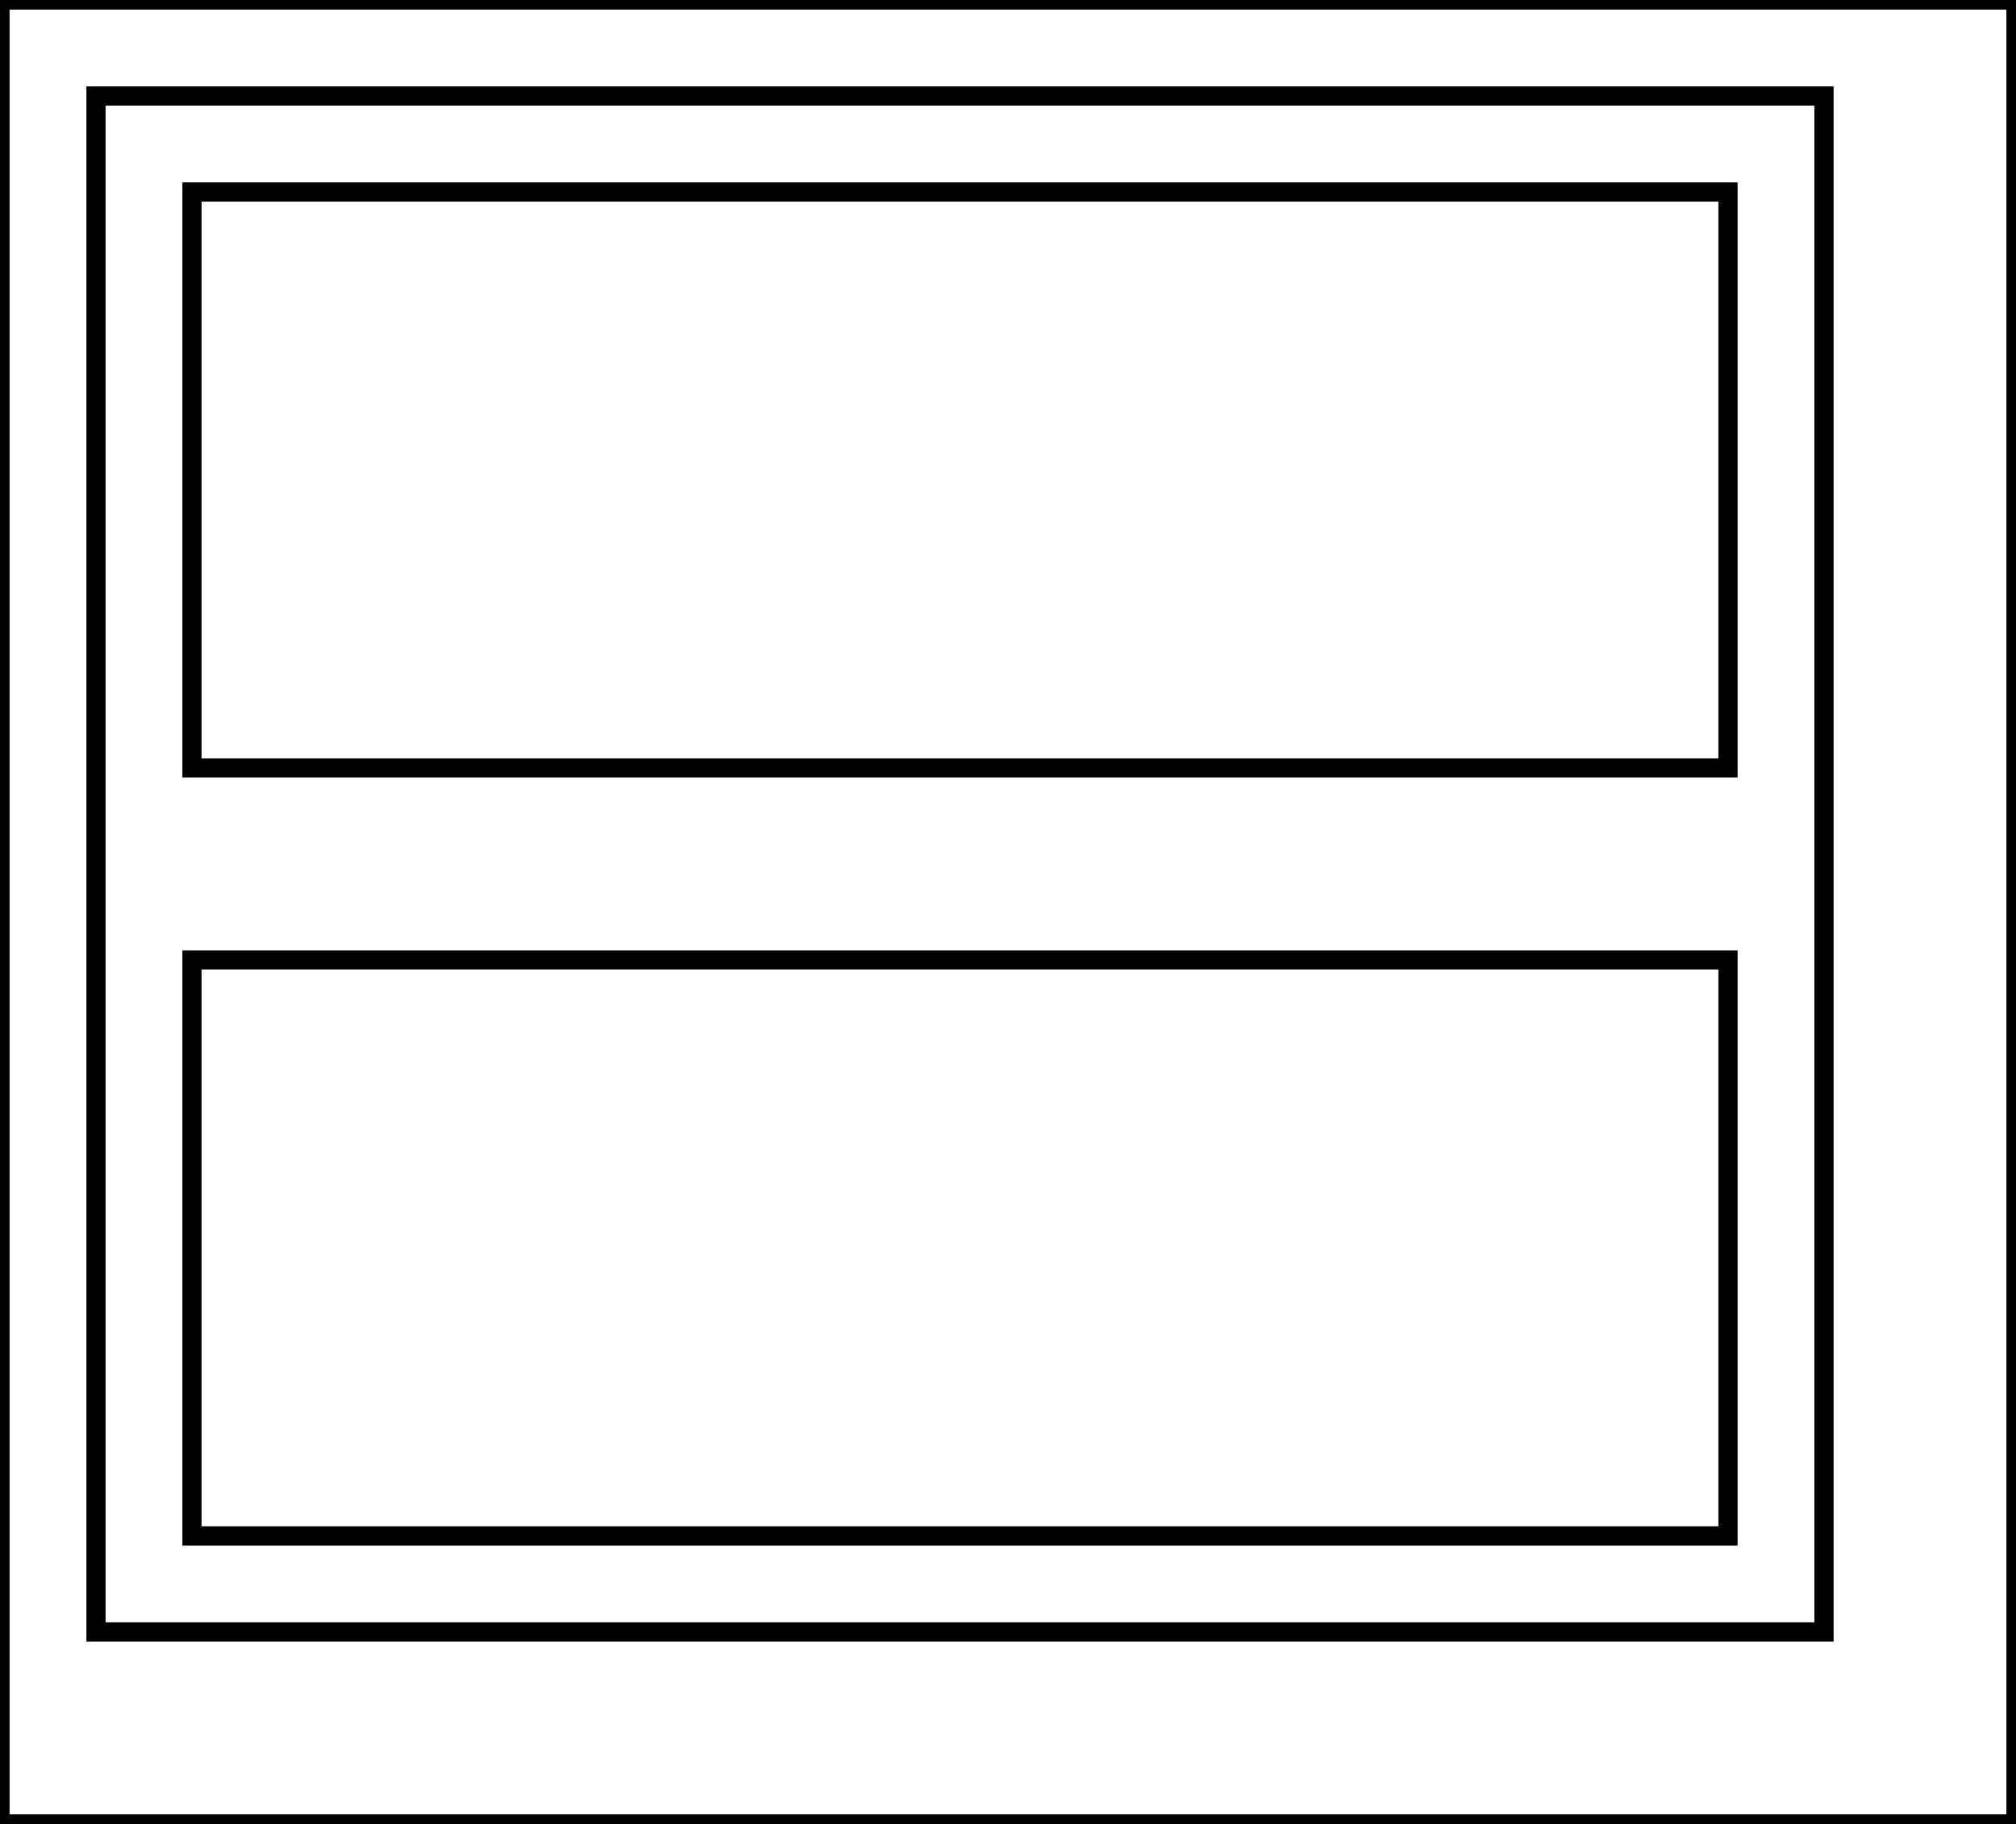
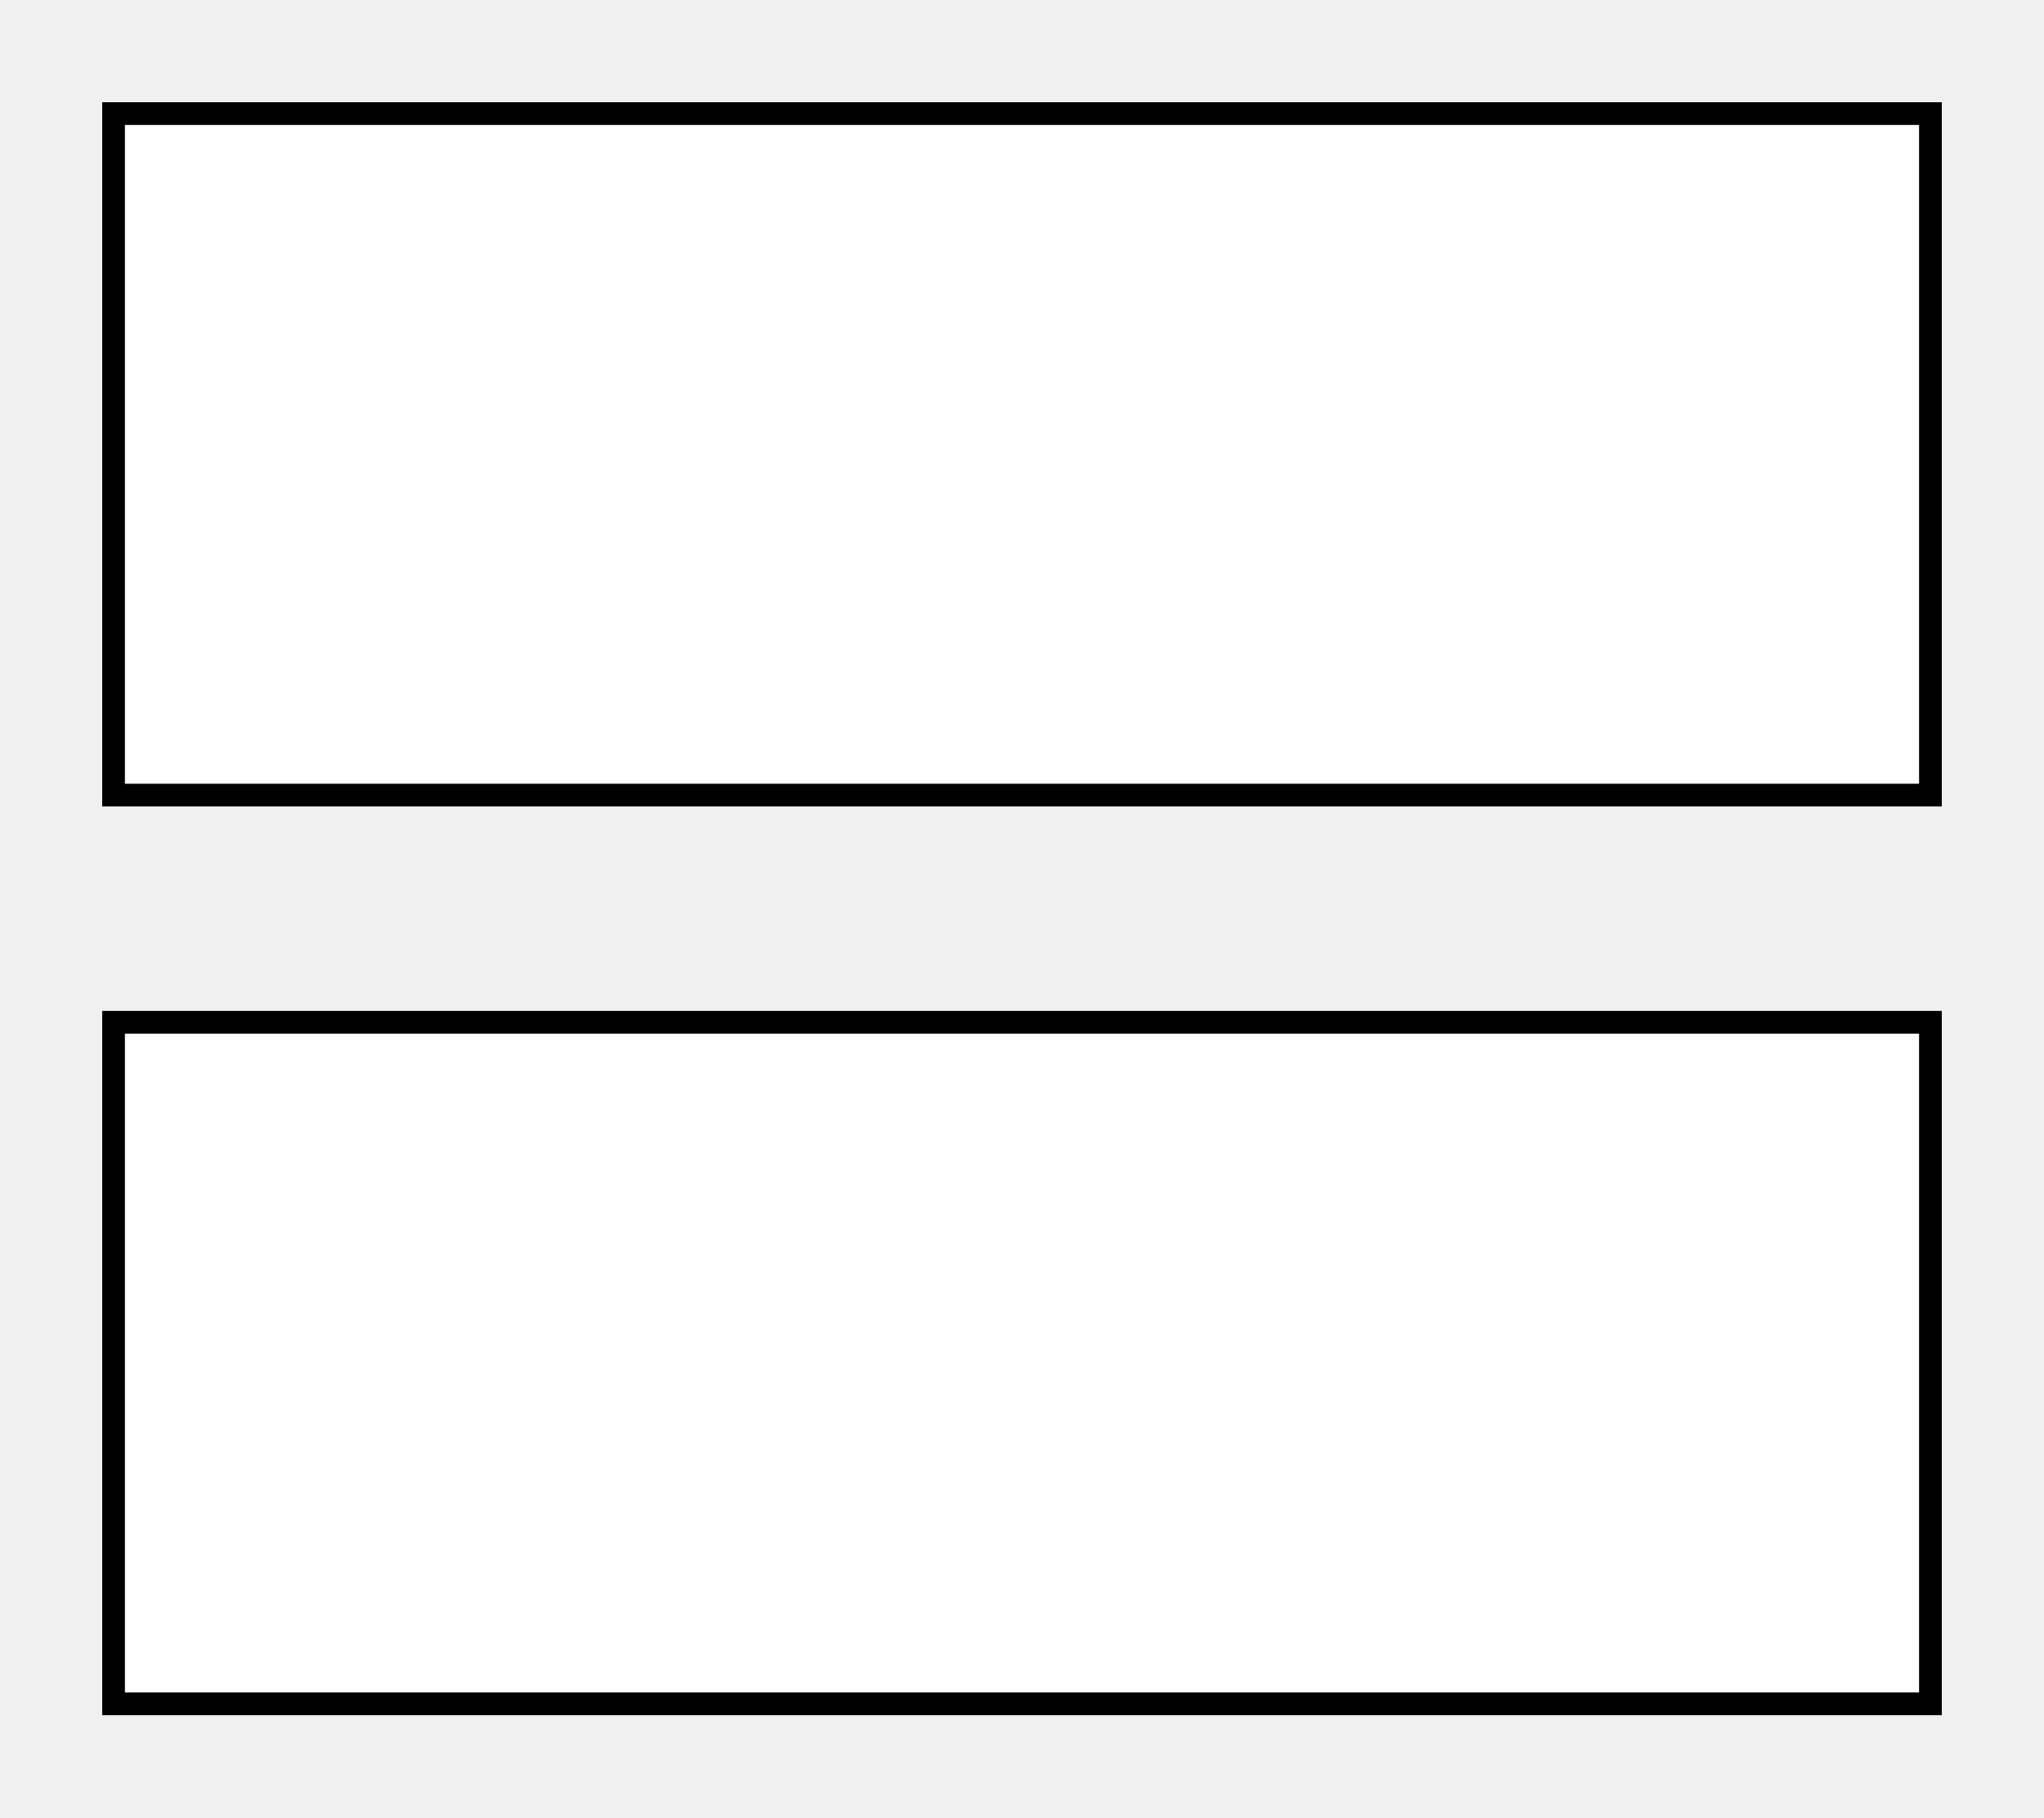
- <svg xmlns="http://www.w3.org/2000/svg" width="105" height="95">
+ <svg xmlns="http://www.w3.org/2000/svg" width="90" height="80">
  <g transform="translate(, )">
-     <rect x="0" y="0" width="105" height="95" fill="white" stroke="black" />
    <g transform="translate(5, 5)">
      <g>
-         <rect x="0" y="0" width="90" height="80" fill="white" stroke="black" />
-         <rect x="5" y="5" width="80" height="30" fill="white" stroke="black" />
-         <rect x="5" y="45" width="80" height="30" fill="white" stroke="black" />
+         <rect x="0" y="0" width="80" height="30" fill="white" stroke="black" />
+         <rect x="0" y="40" width="80" height="30" fill="white" stroke="black" />
      </g>
    </g>
  </g>
</svg>
